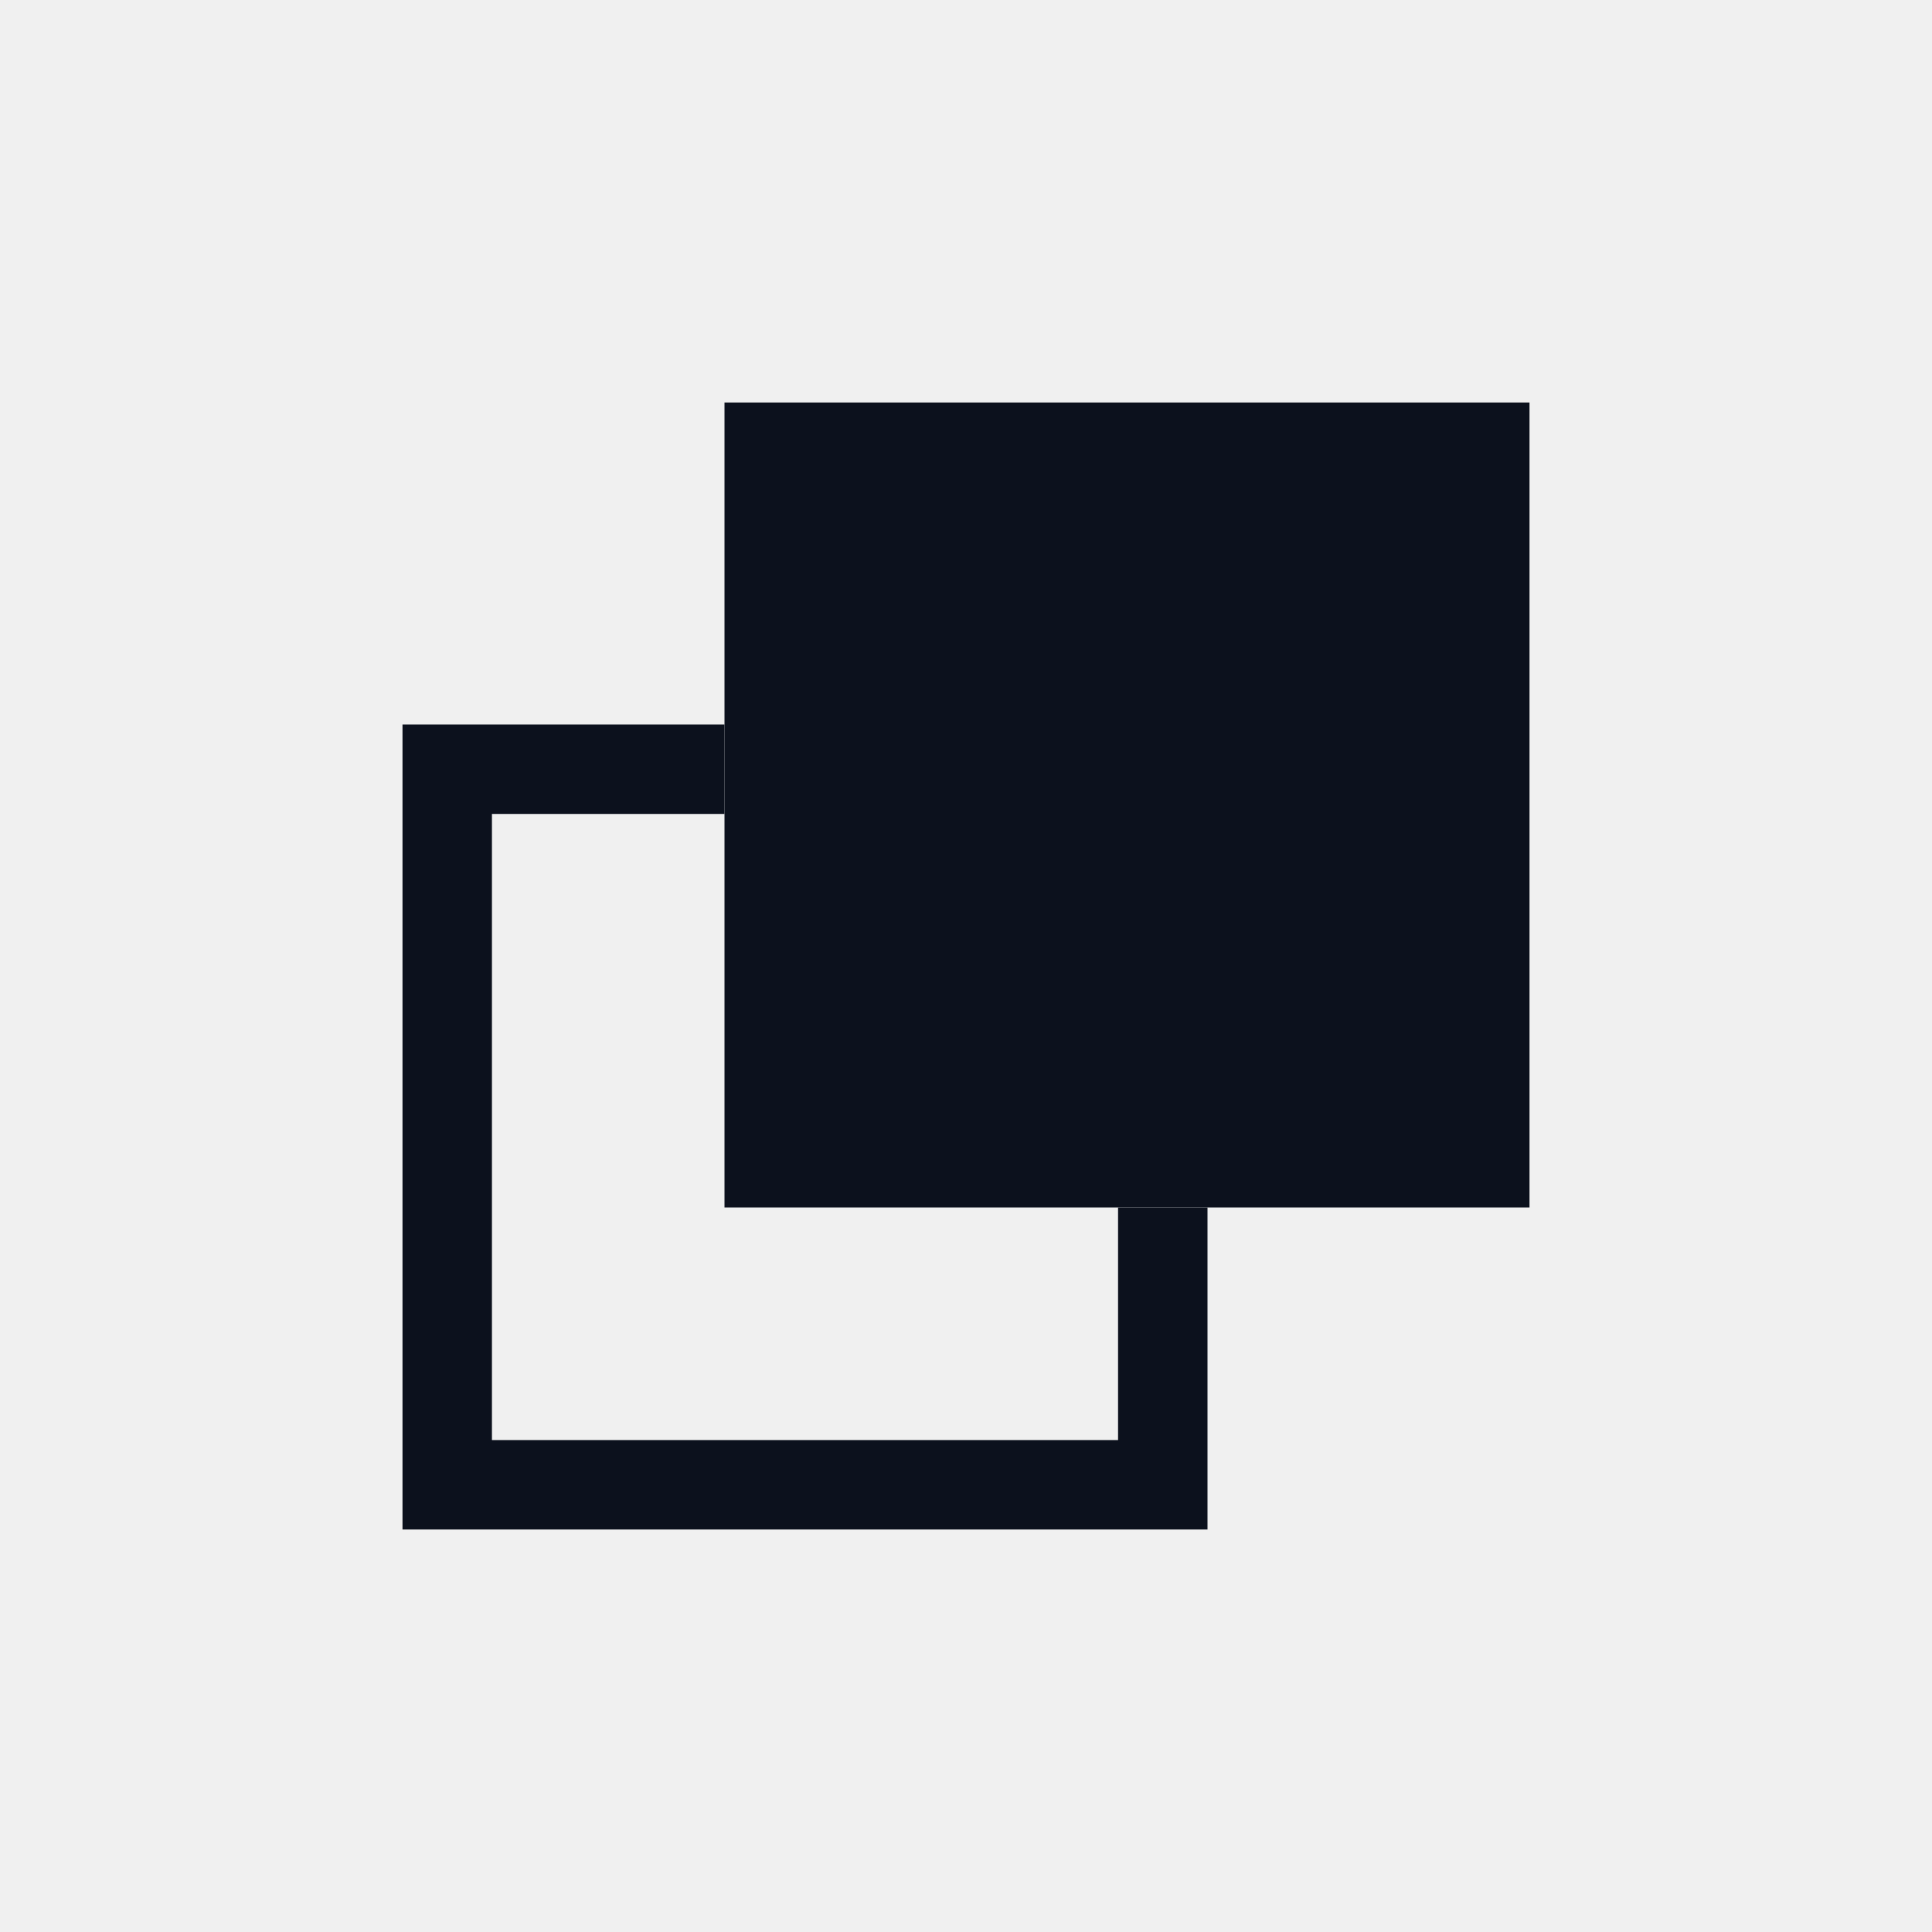
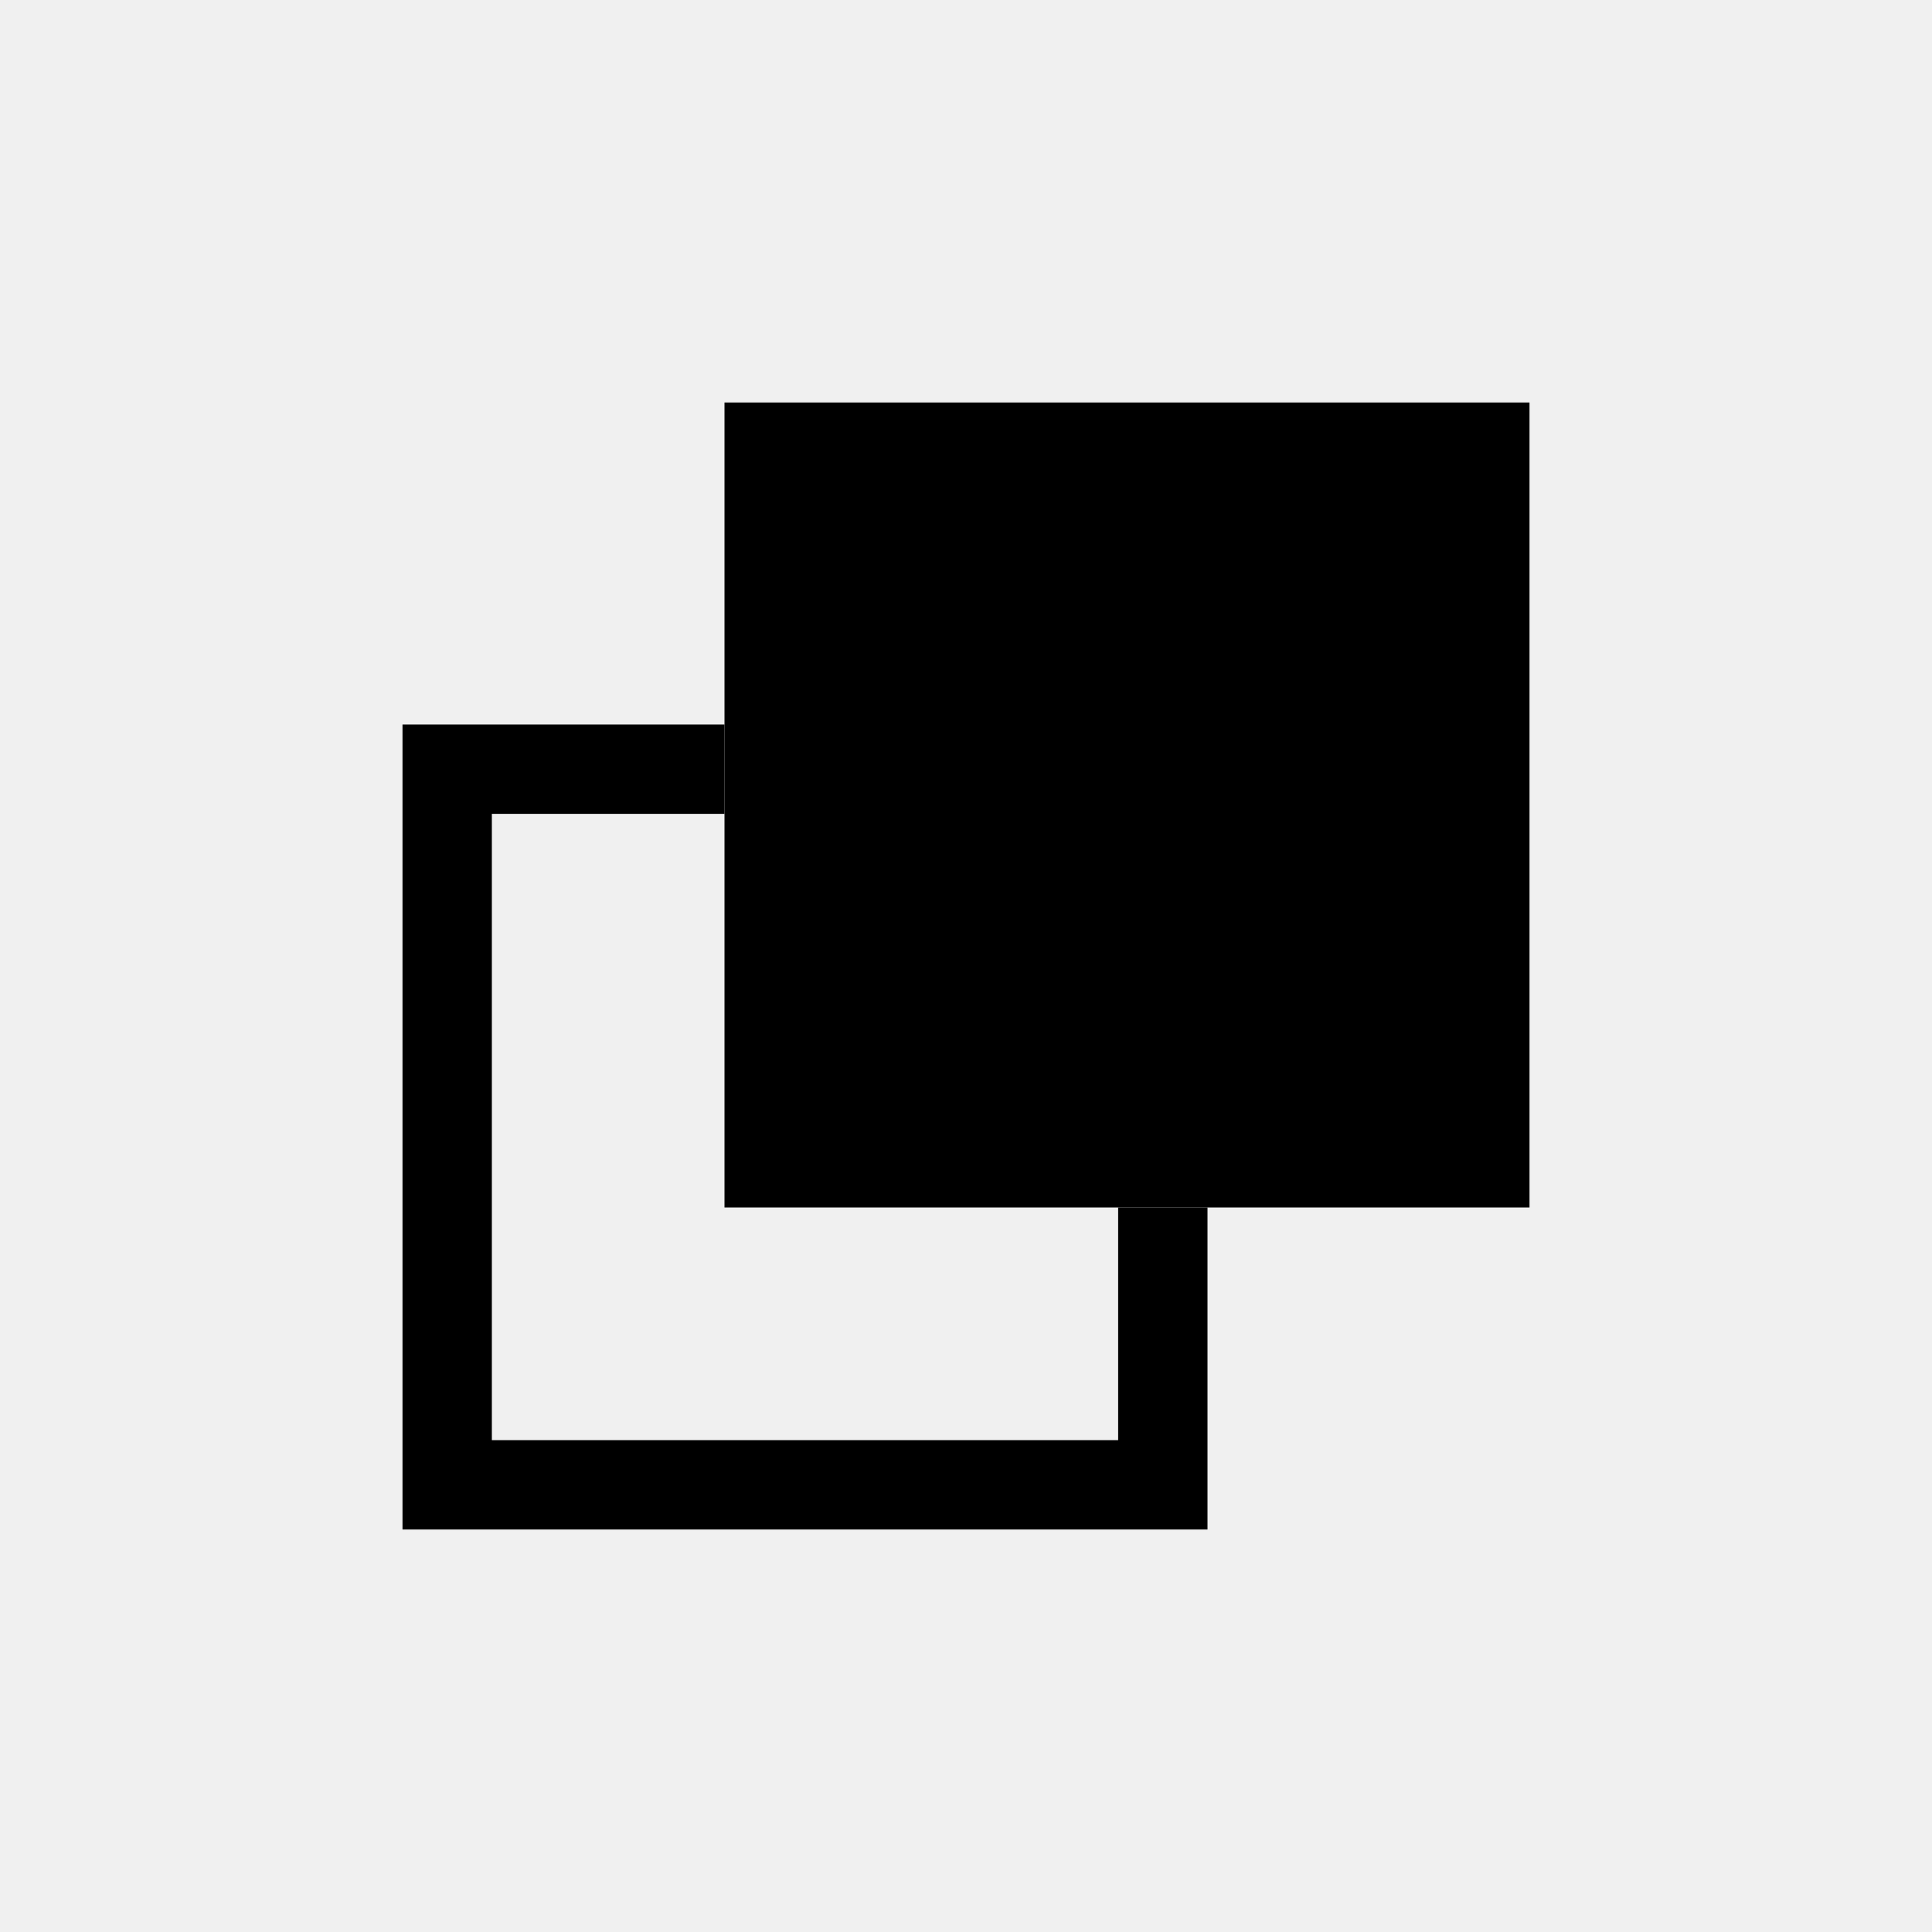
<svg xmlns="http://www.w3.org/2000/svg" width="24" height="24" viewBox="0 0 24 24" fill="none">
-   <g clip-path="url(#clip0_8058_70)">
-     <path d="M9 10.111H6.111V17.889H13.889V15H15V19H5V9H9V10.111Z" fill="#0C111D" data-dark-mode-fill-color="true" />
-     <rect x="9" y="5" width="10" height="10" fill="#0C111D" data-dark-mode-fill-color="true" />
-   </g>
-   <defs>
-     <clipPath id="clip0_8058_70">
-       <rect width="24" height="24" fill="white" />
-     </clipPath>
-   </defs>
+   <path d="M9 10.11H6.11v7.78h7.78V15H15v4H5V9h4v1.11z" fill="currentColor" data-dark-mode-color="true" />
+   <rect x="9" y="5" width="10" height="10" fill="currentColor" data-dark-mode-color="true" />
</svg>
